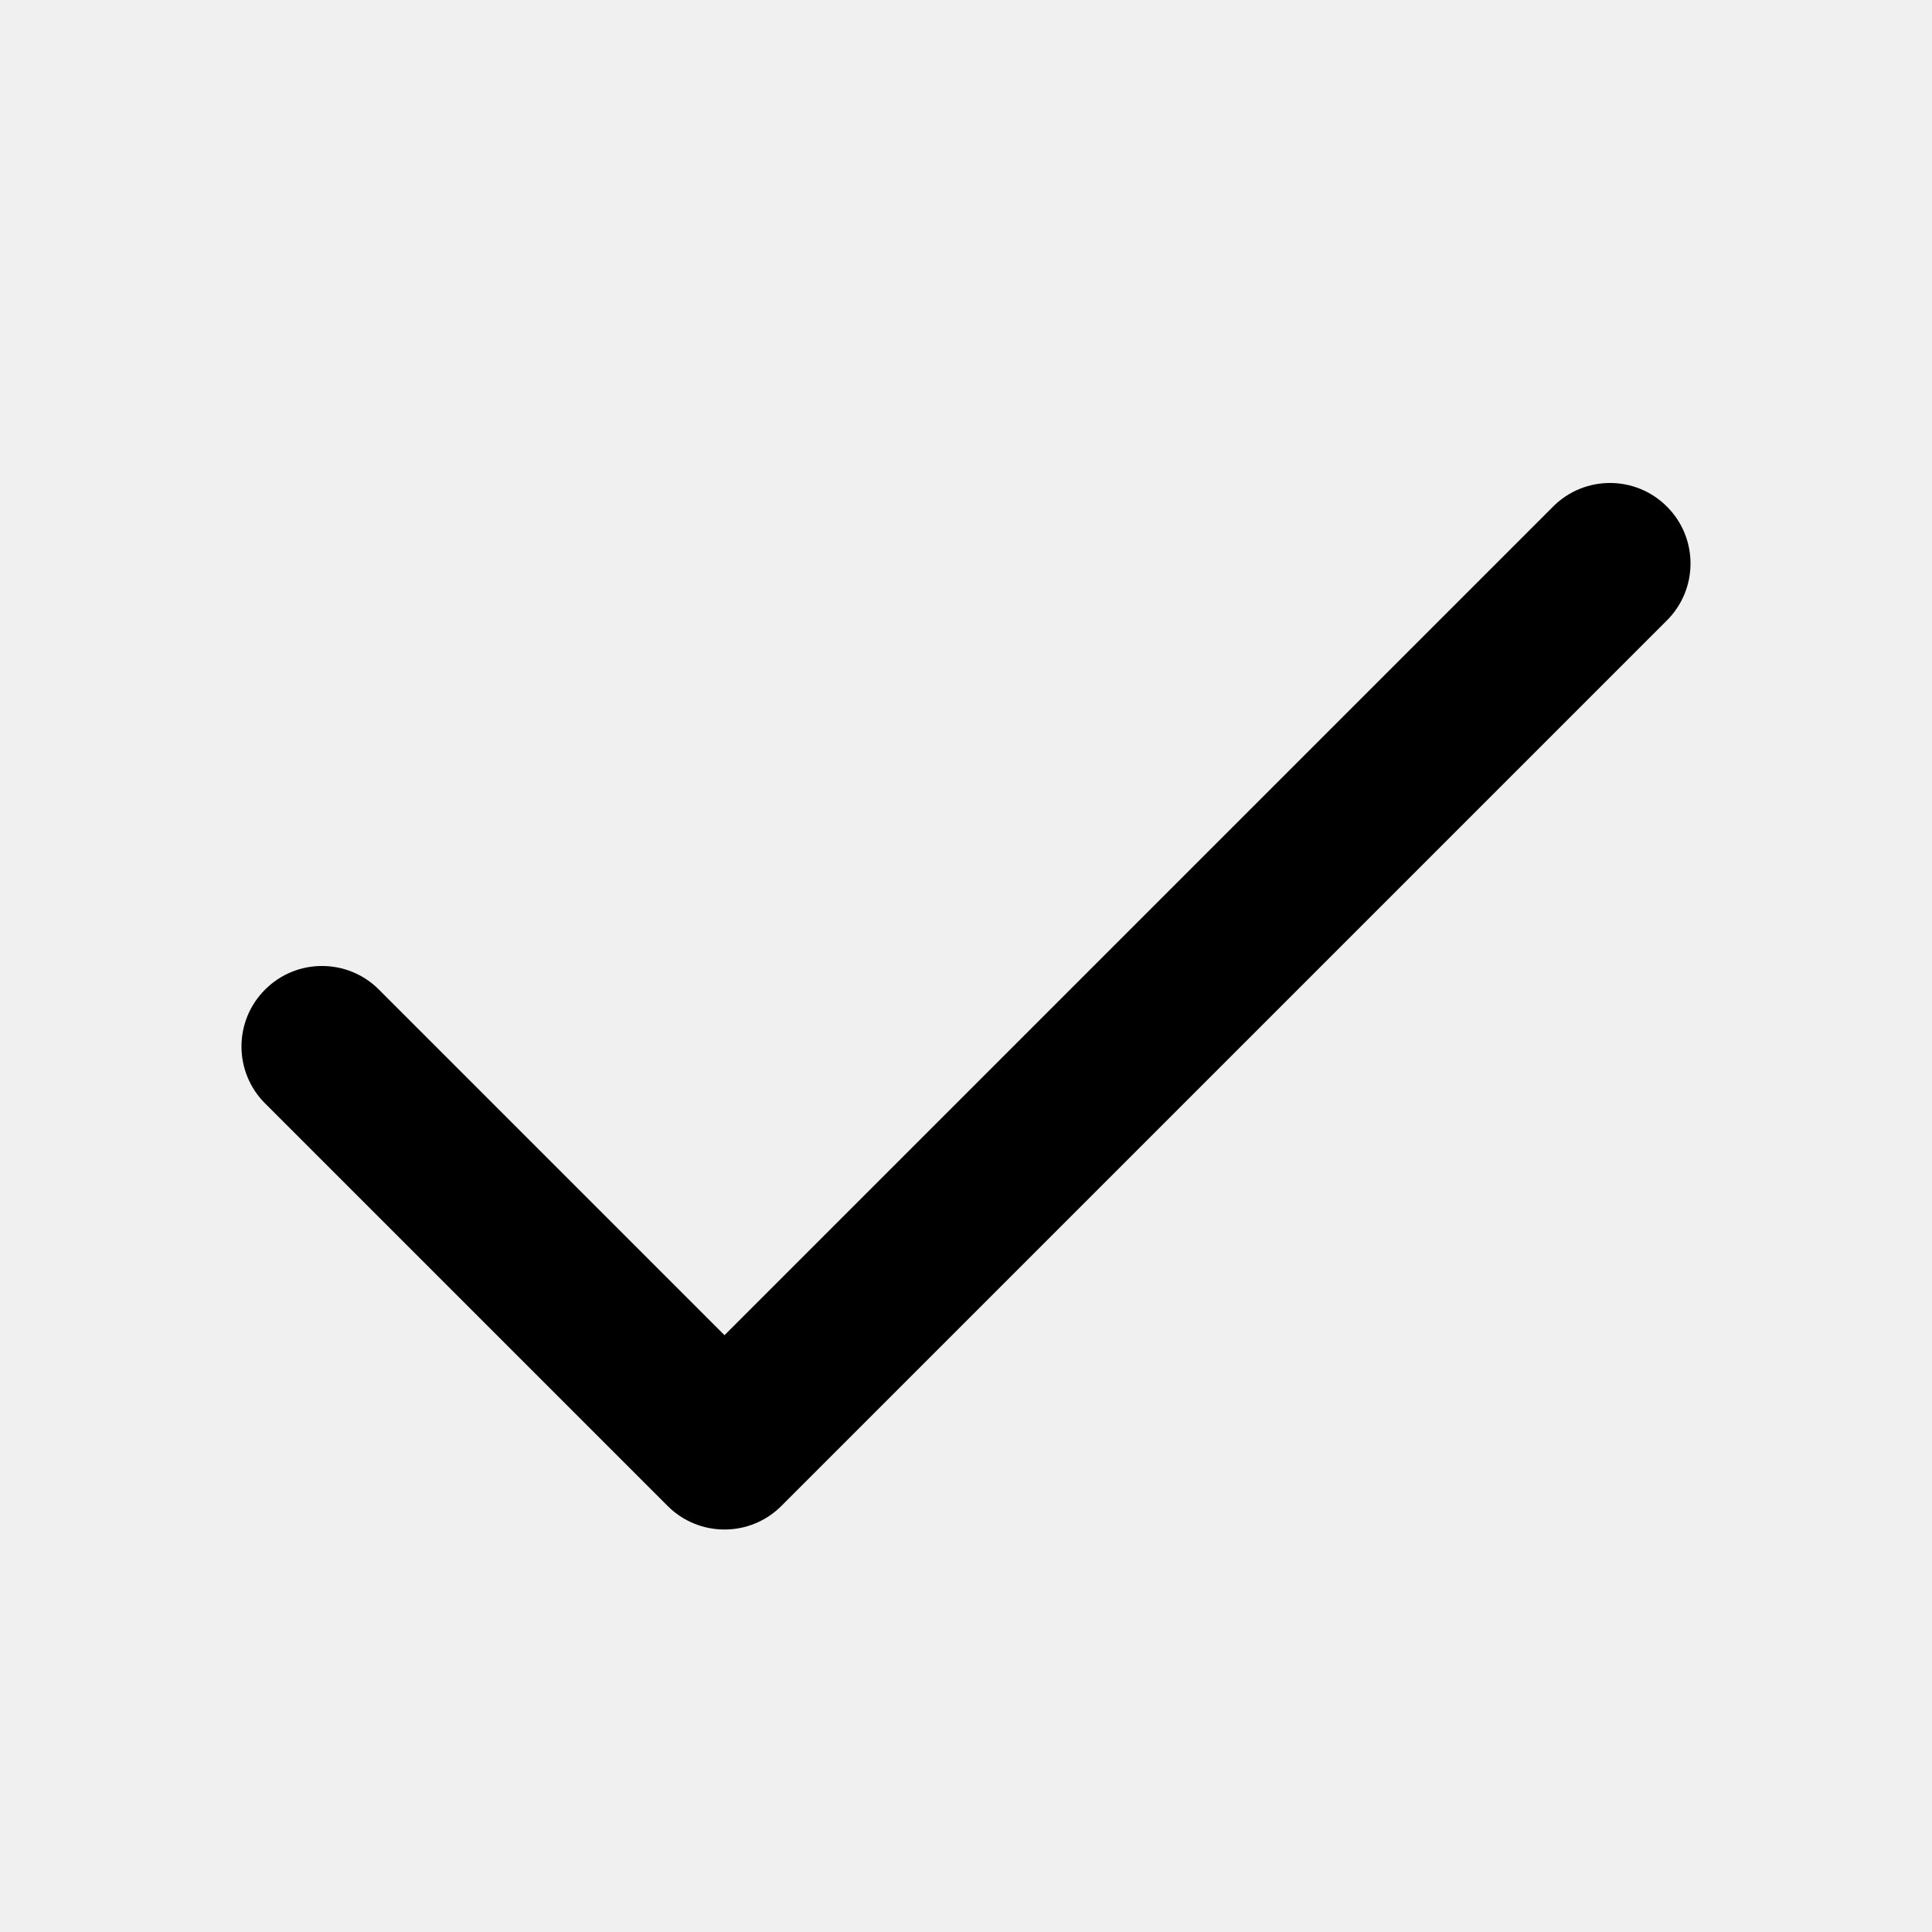
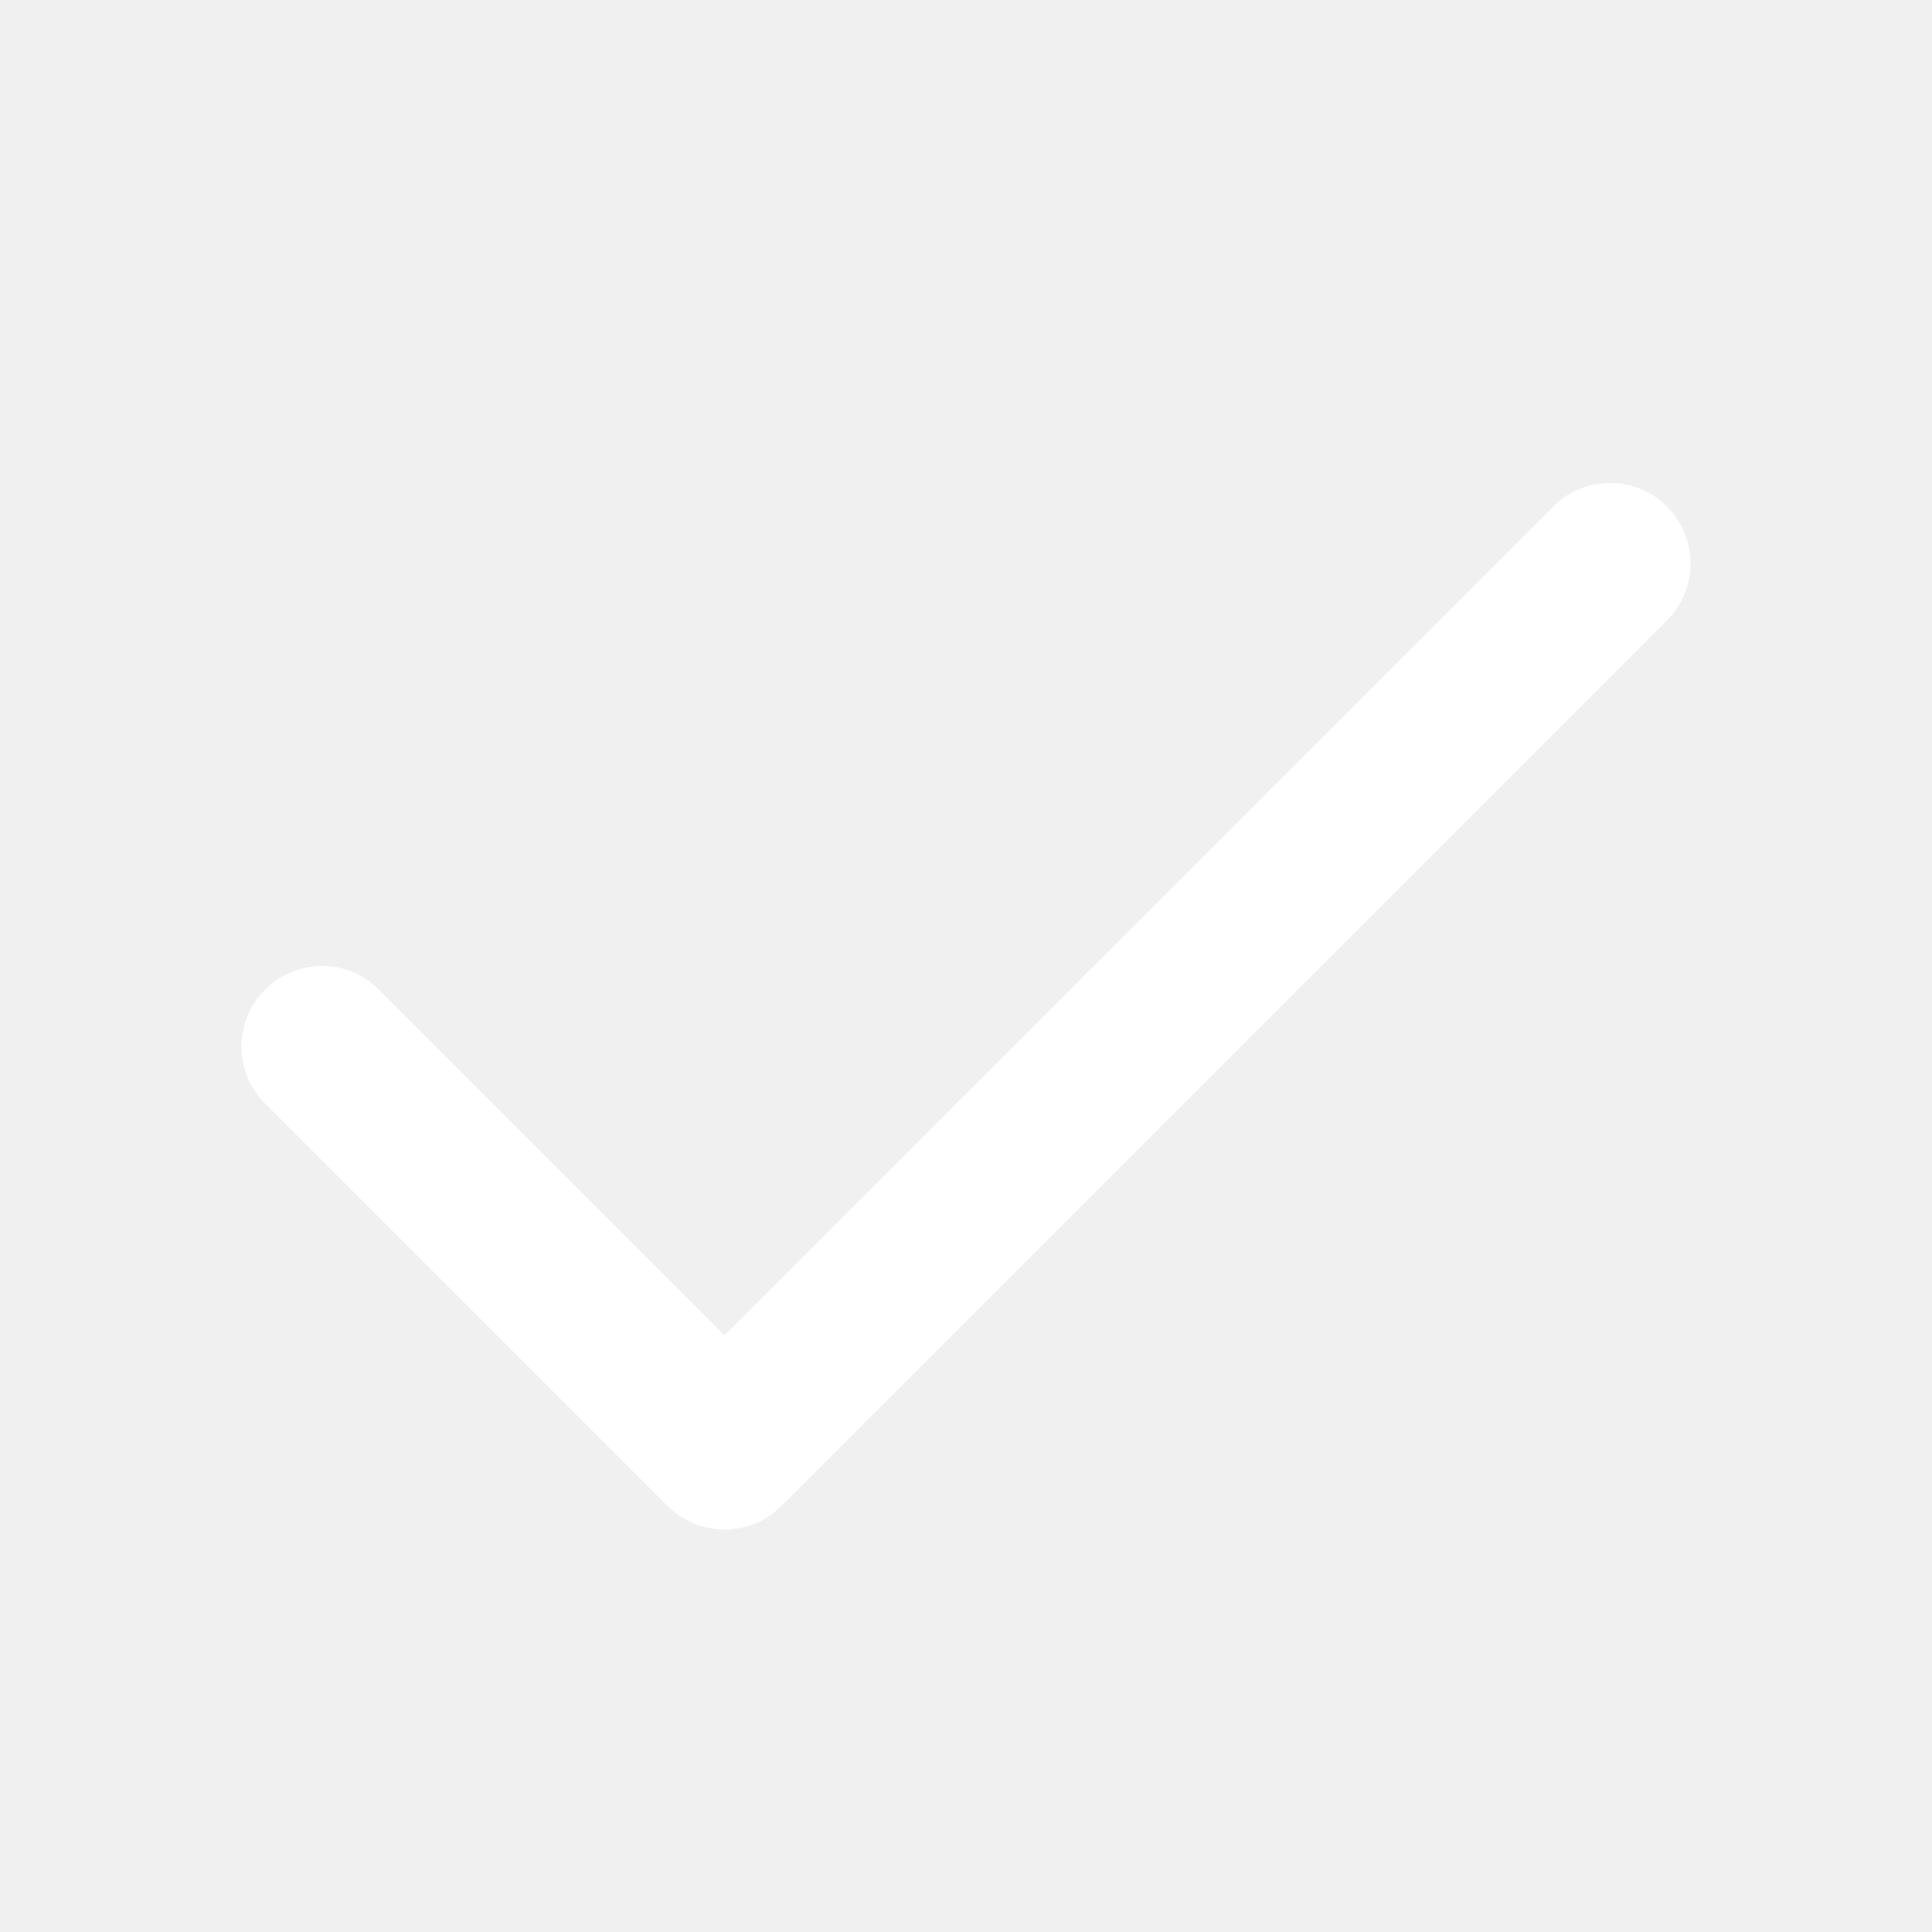
<svg xmlns="http://www.w3.org/2000/svg" width="24" height="24" viewBox="0 0 24 24">
  <g fill="none" fill-rule="evenodd">
    <polygon points="0 0 24 0 24 24 0 24" />
-     <path fill="#000" fill-rule="nonzero" d="M4.707,12.293 C4.317,11.902 3.683,11.902 3.293,12.293 C2.902,12.683 2.902,13.317 3.293,13.707 L8.293,18.707 C8.683,19.098 9.317,19.098 9.707,18.707 L20.707,7.707 C21.098,7.317 21.098,6.683 20.707,6.293 C20.317,5.902 19.683,5.902 19.293,6.293 L9,16.586 L4.707,12.293 Z" />
+     <path fill="#fff" fill-rule="nonzero" d="M4.707,12.293 C4.317,11.902 3.683,11.902 3.293,12.293 C2.902,12.683 2.902,13.317 3.293,13.707 L8.293,18.707 C8.683,19.098 9.317,19.098 9.707,18.707 L20.707,7.707 C21.098,7.317 21.098,6.683 20.707,6.293 C20.317,5.902 19.683,5.902 19.293,6.293 L9,16.586 L4.707,12.293 Z" />
  </g>
</svg>
